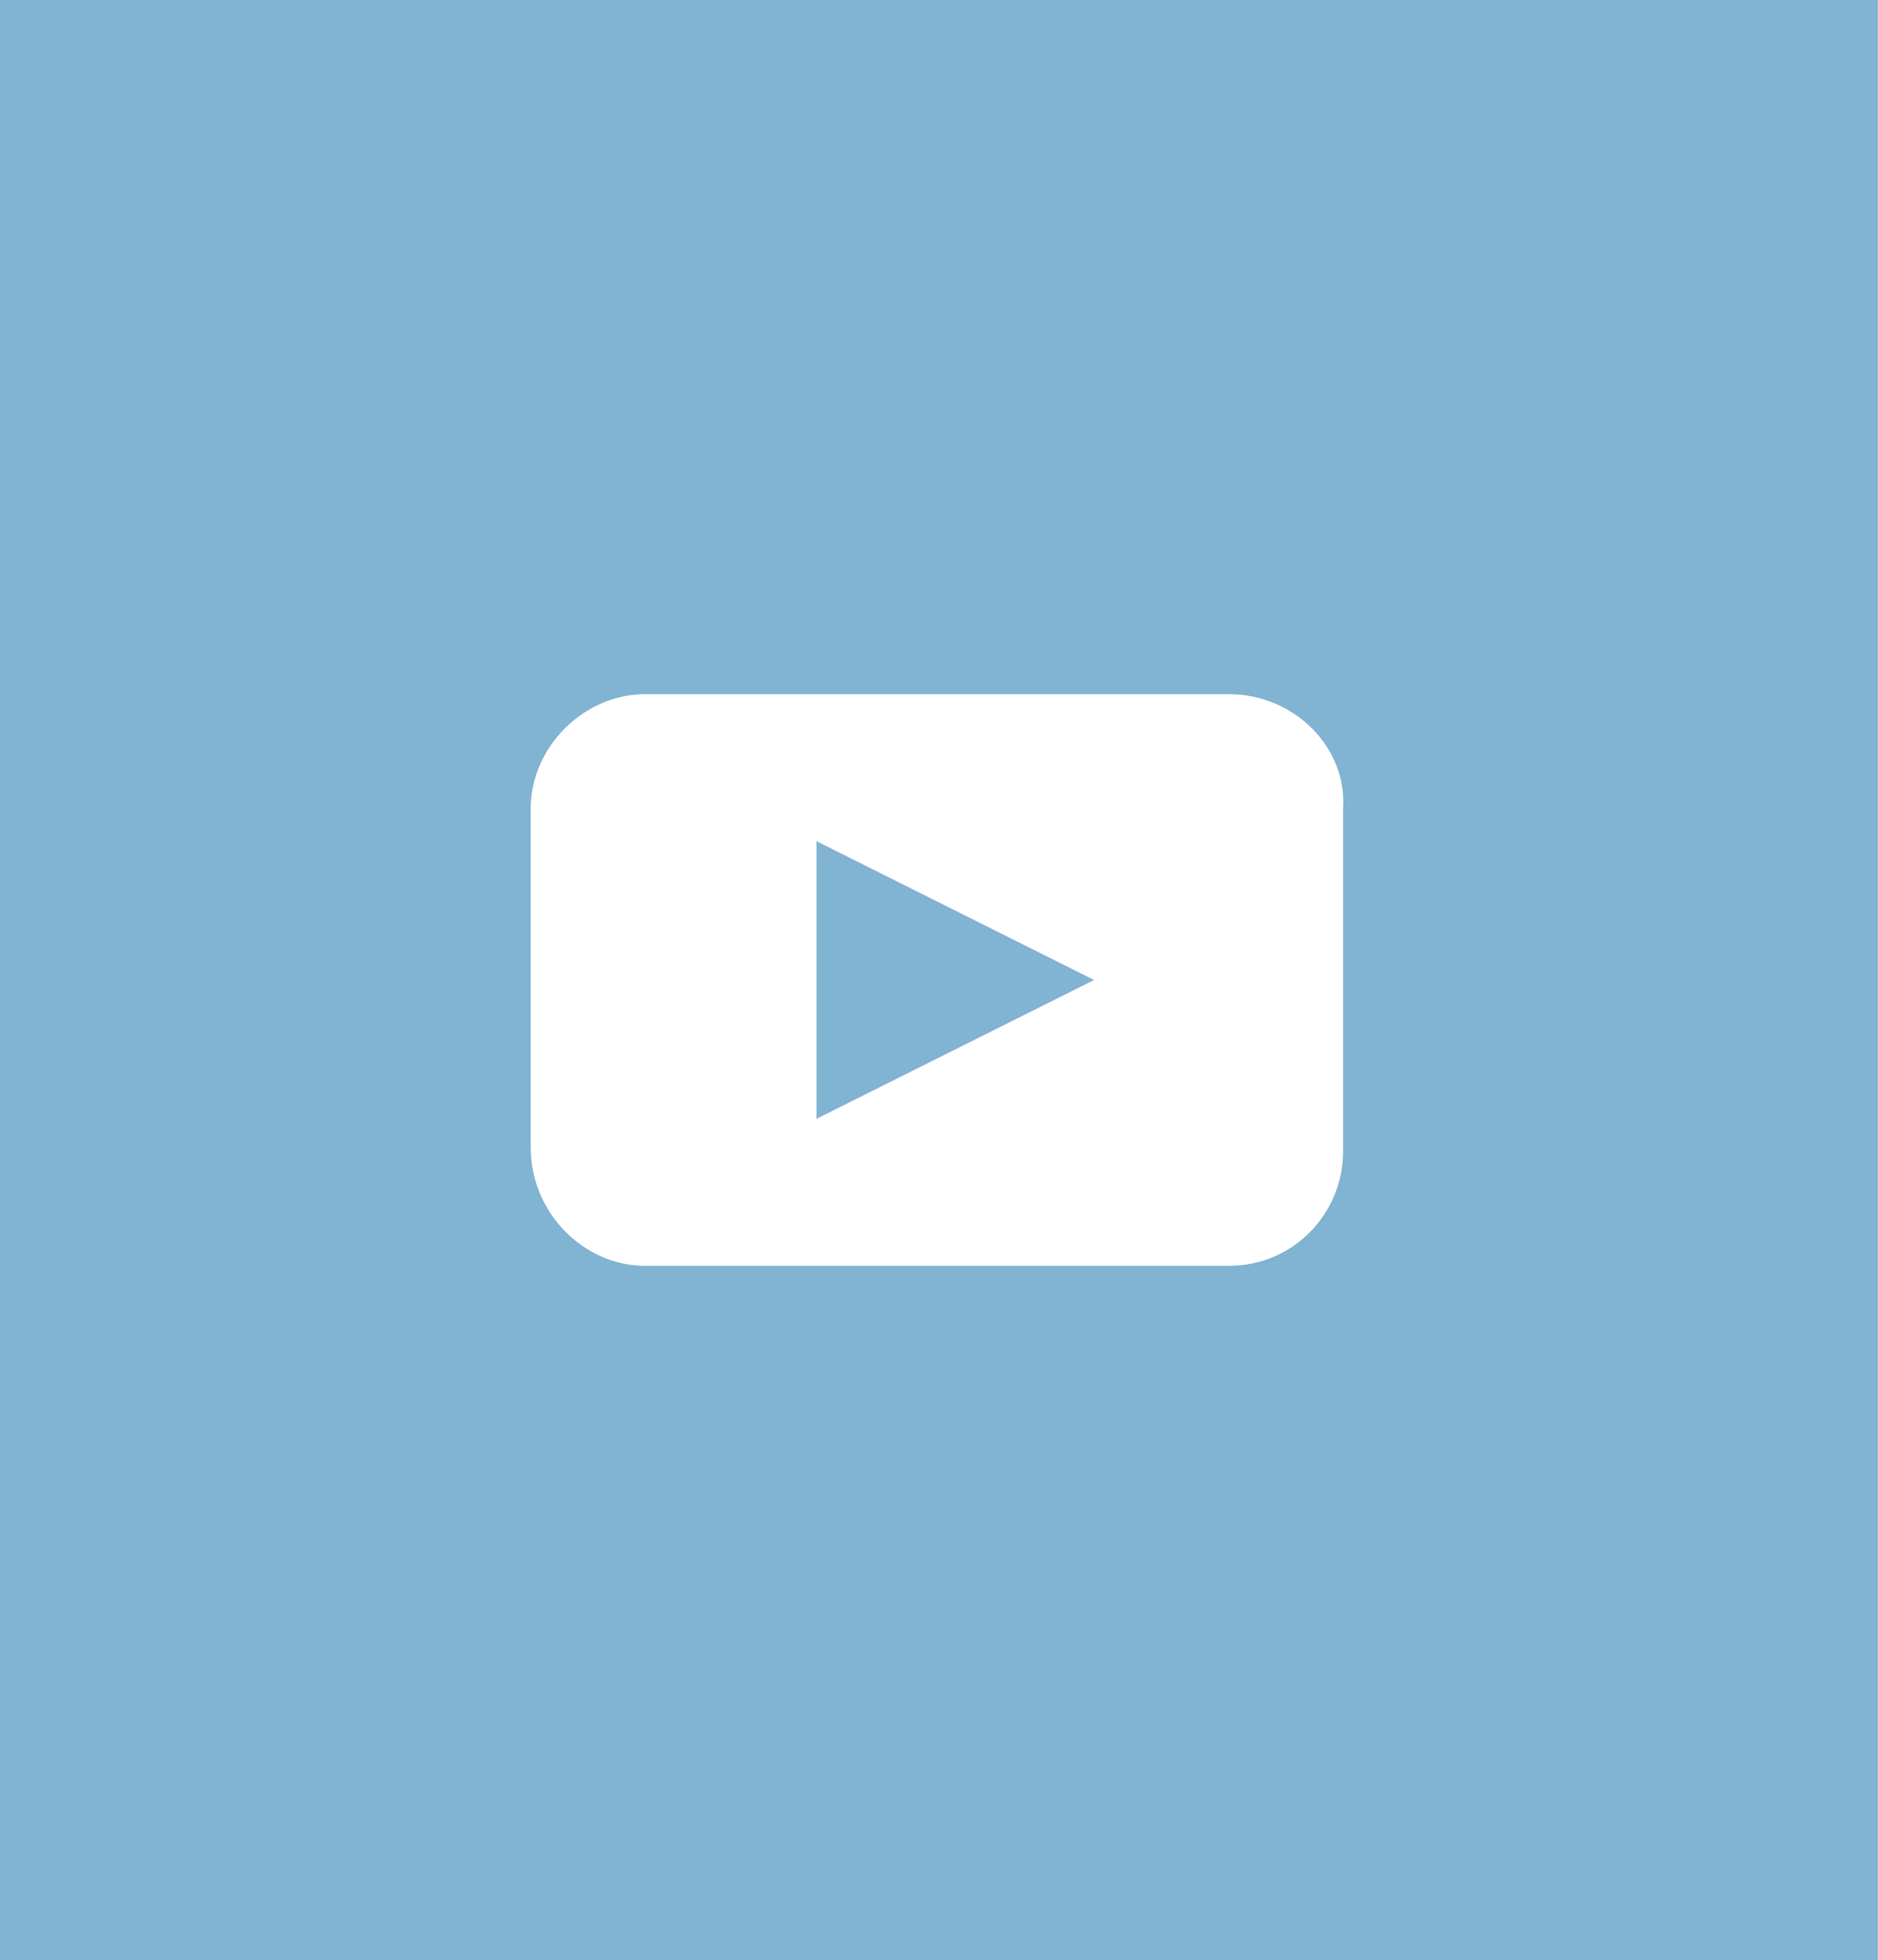
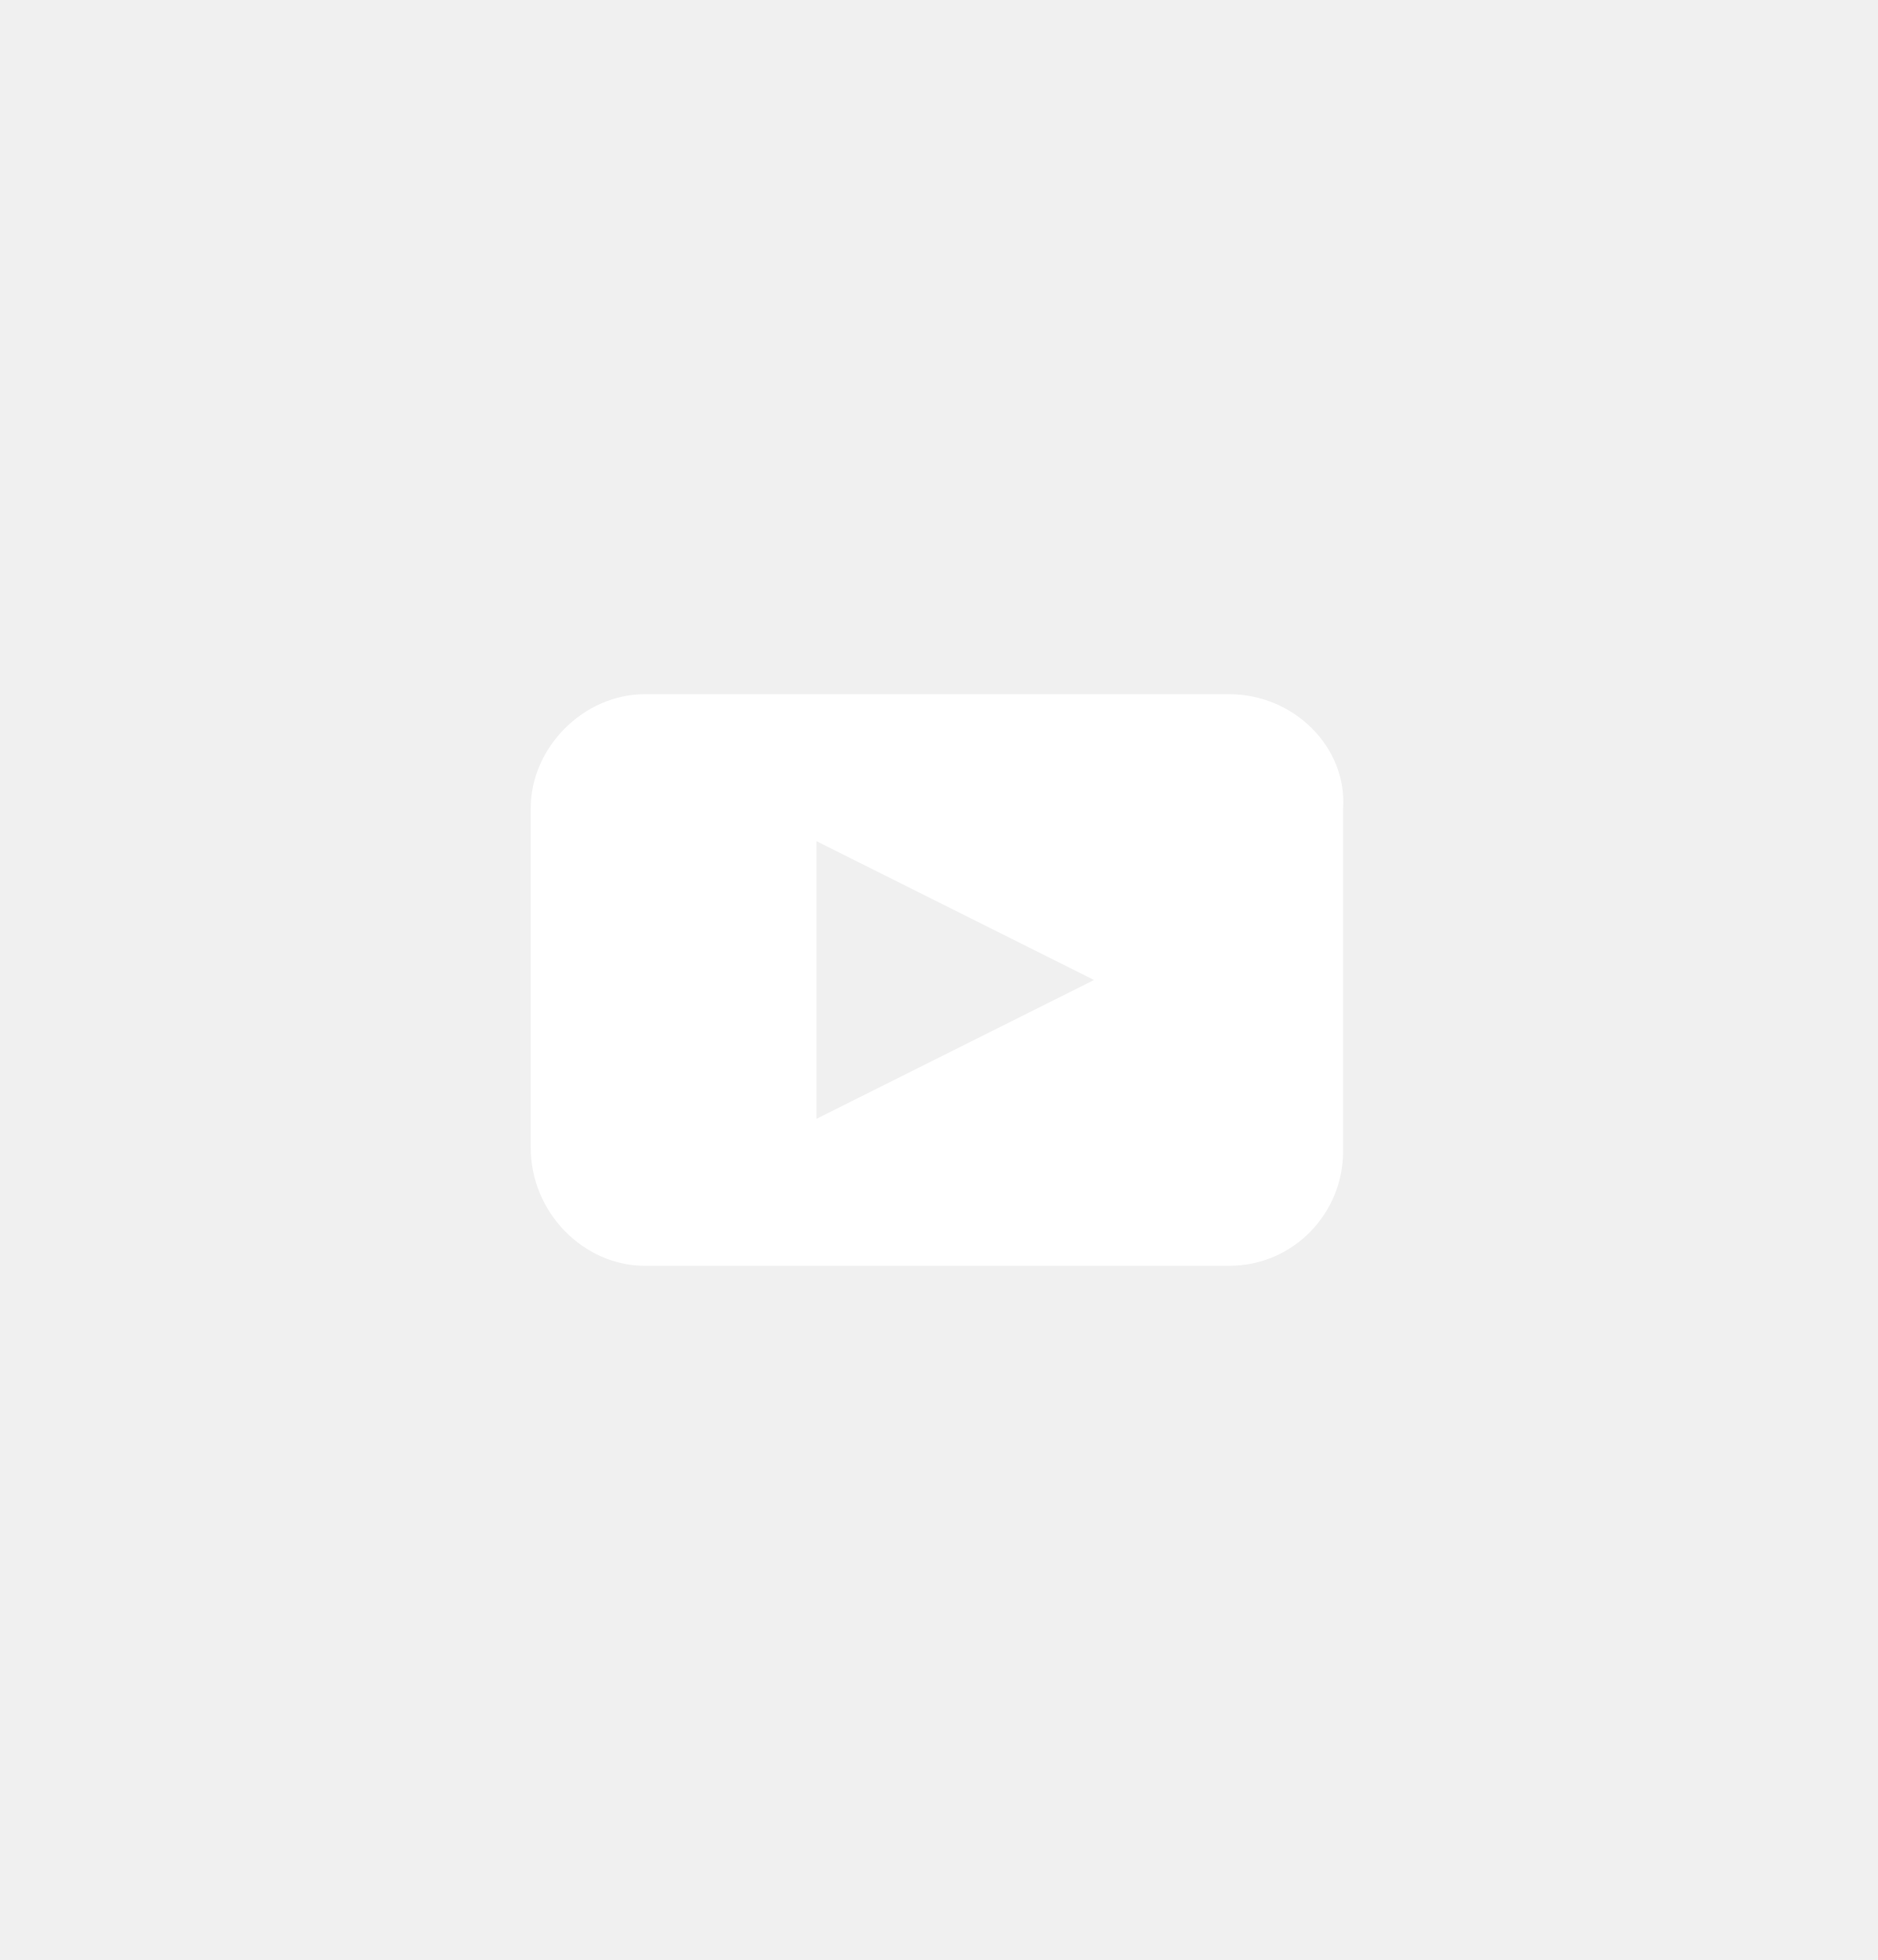
<svg xmlns="http://www.w3.org/2000/svg" width="46" height="48" viewBox="0 0 46 48" fill="none">
-   <rect width="46" height="48" fill="#81B3D2" />
-   <path d="M30.1 17H15.8C14.3 17 13 18.3 13 19.8V28.1C13 29.7 14.3 31 15.8 31H30.1C31.7 31 32.9 29.7 32.9 28.2V19.8C33 18.3 31.7 17 30.1 17ZM20 27.4V20.6L26.8 24L20 27.4Z" fill="white" />
+   <rect width="46" height="48" />
+   <path d="M30.1 17H15.8C14.3 17 13 18.3 13 19.8V28.1C13 29.7 14.3 31 15.8 31H30.1C31.7 31 32.9 29.7 32.9 28.2V19.8C33 18.3 31.7 17 30.1 17ZM20 27.4V20.6L26.8 24L20 27.4Z" fill="#fff" />
</svg>
